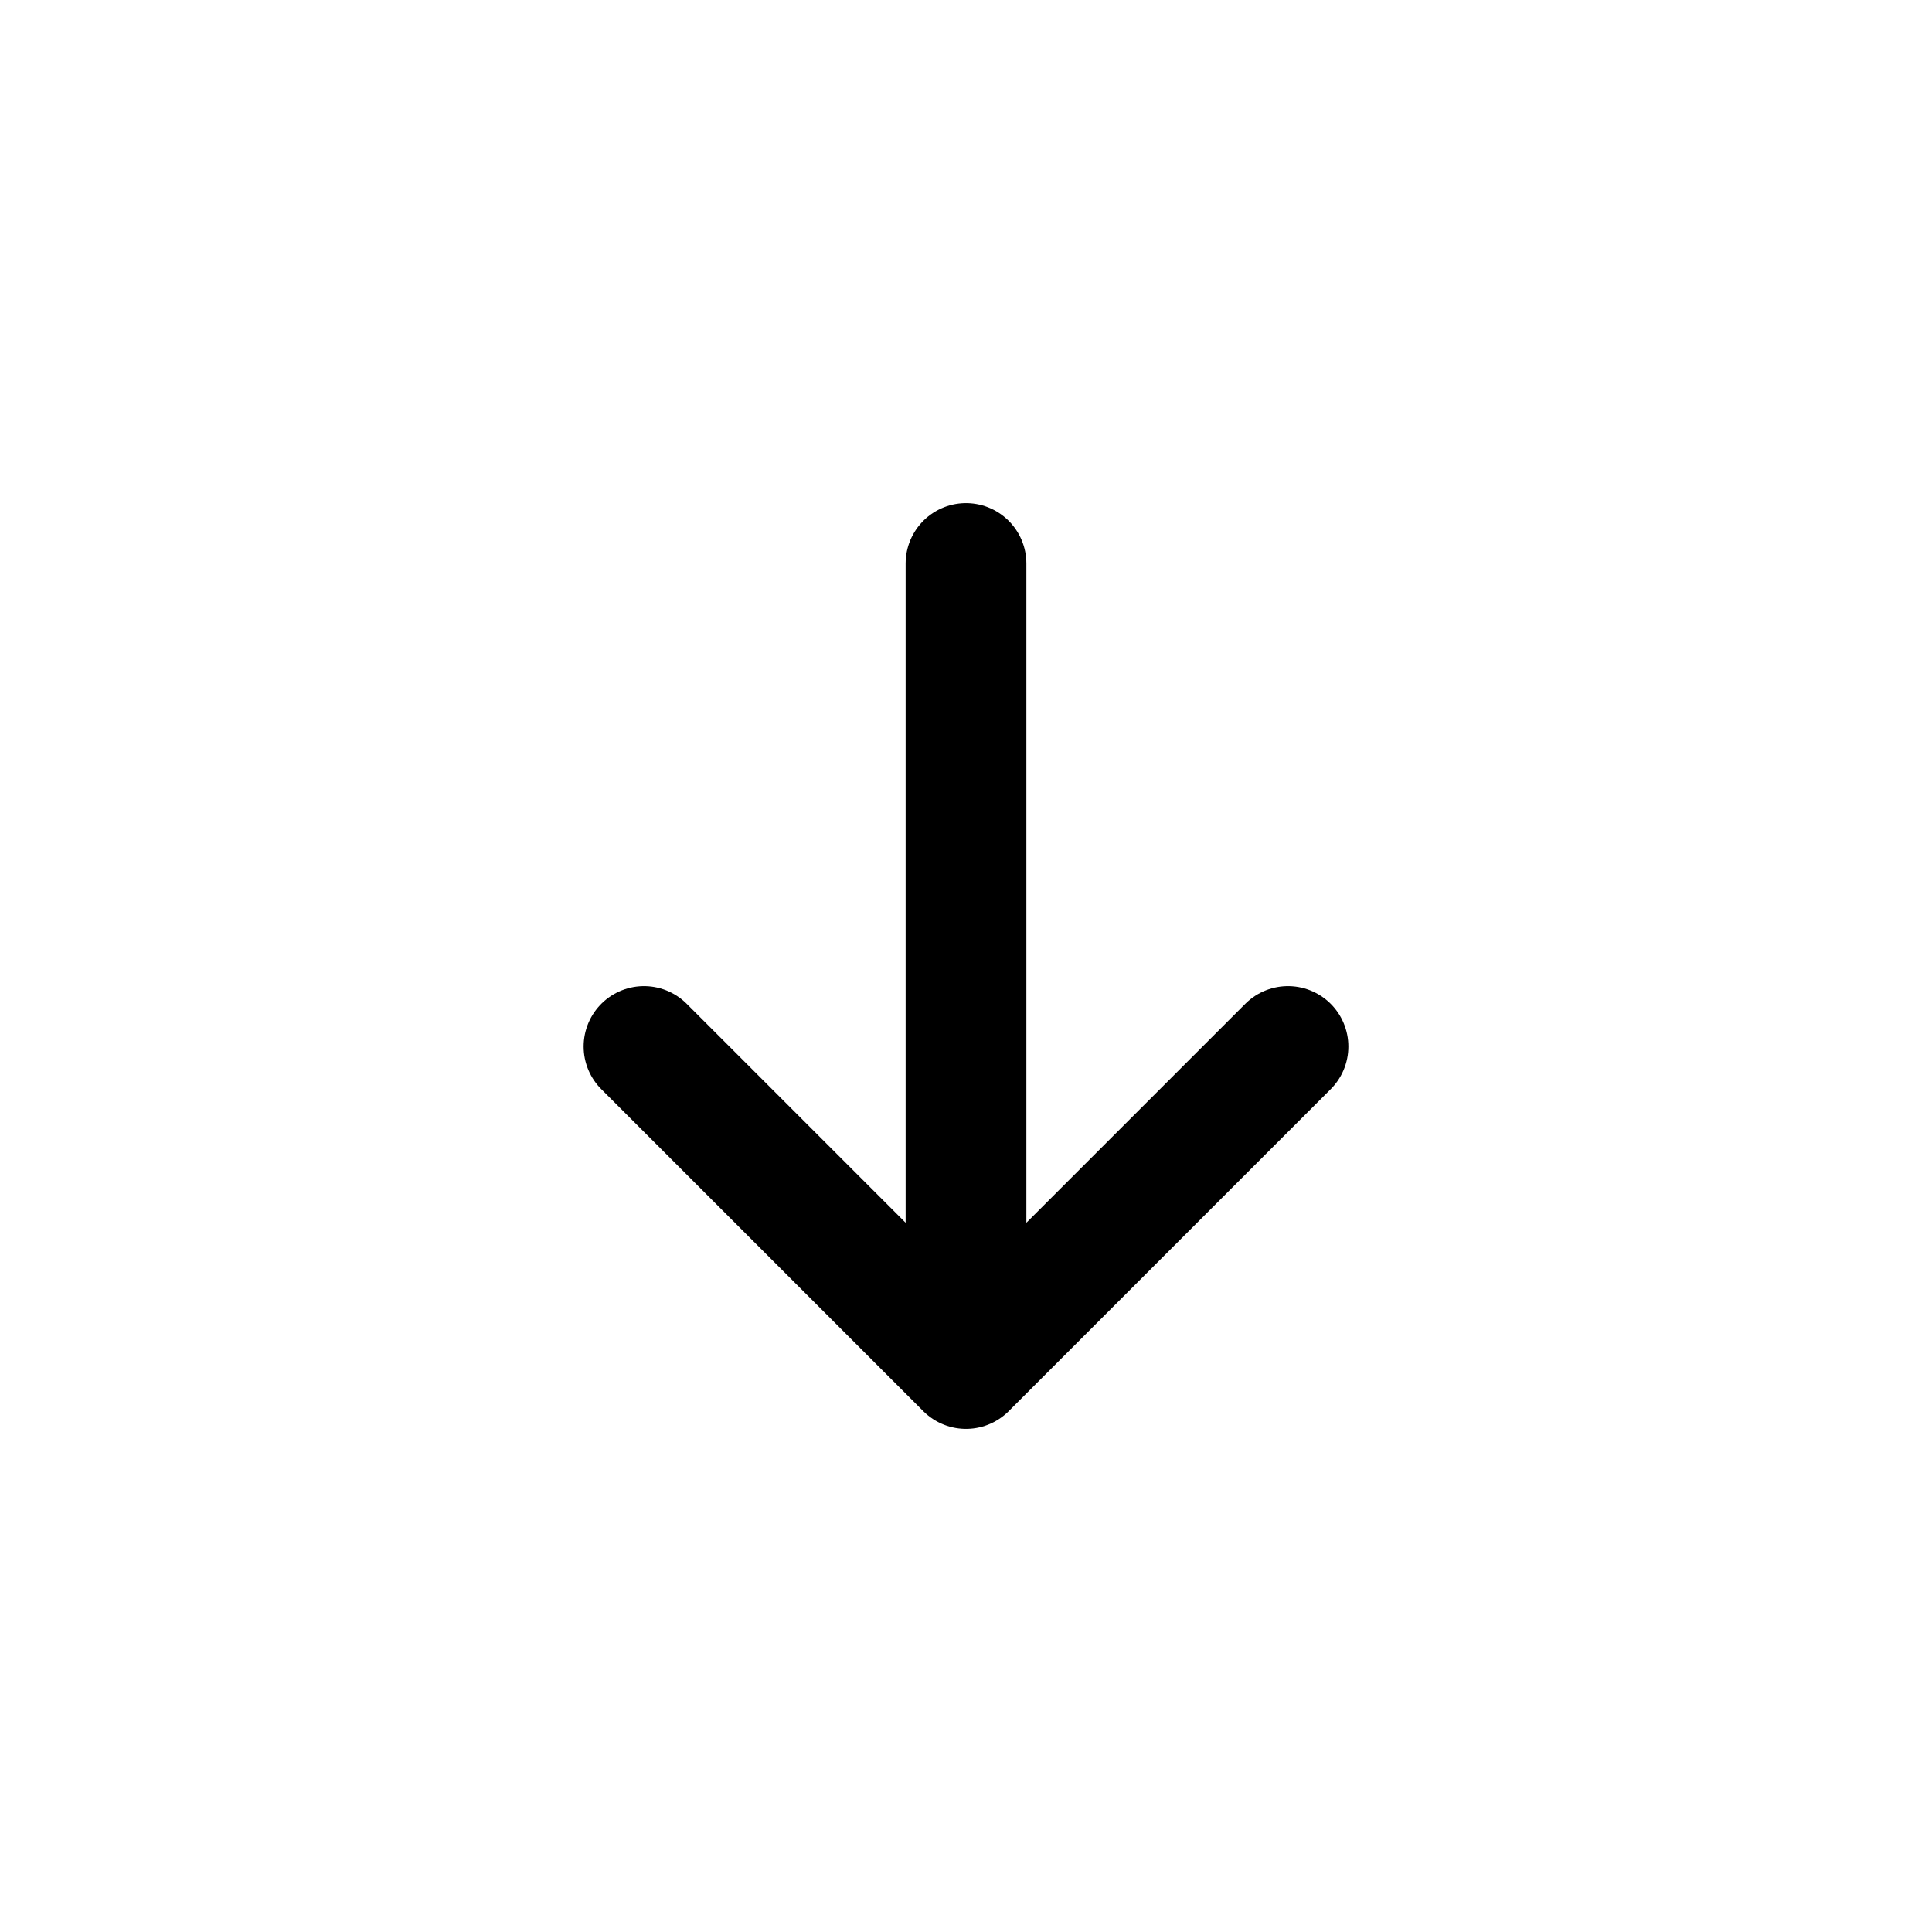
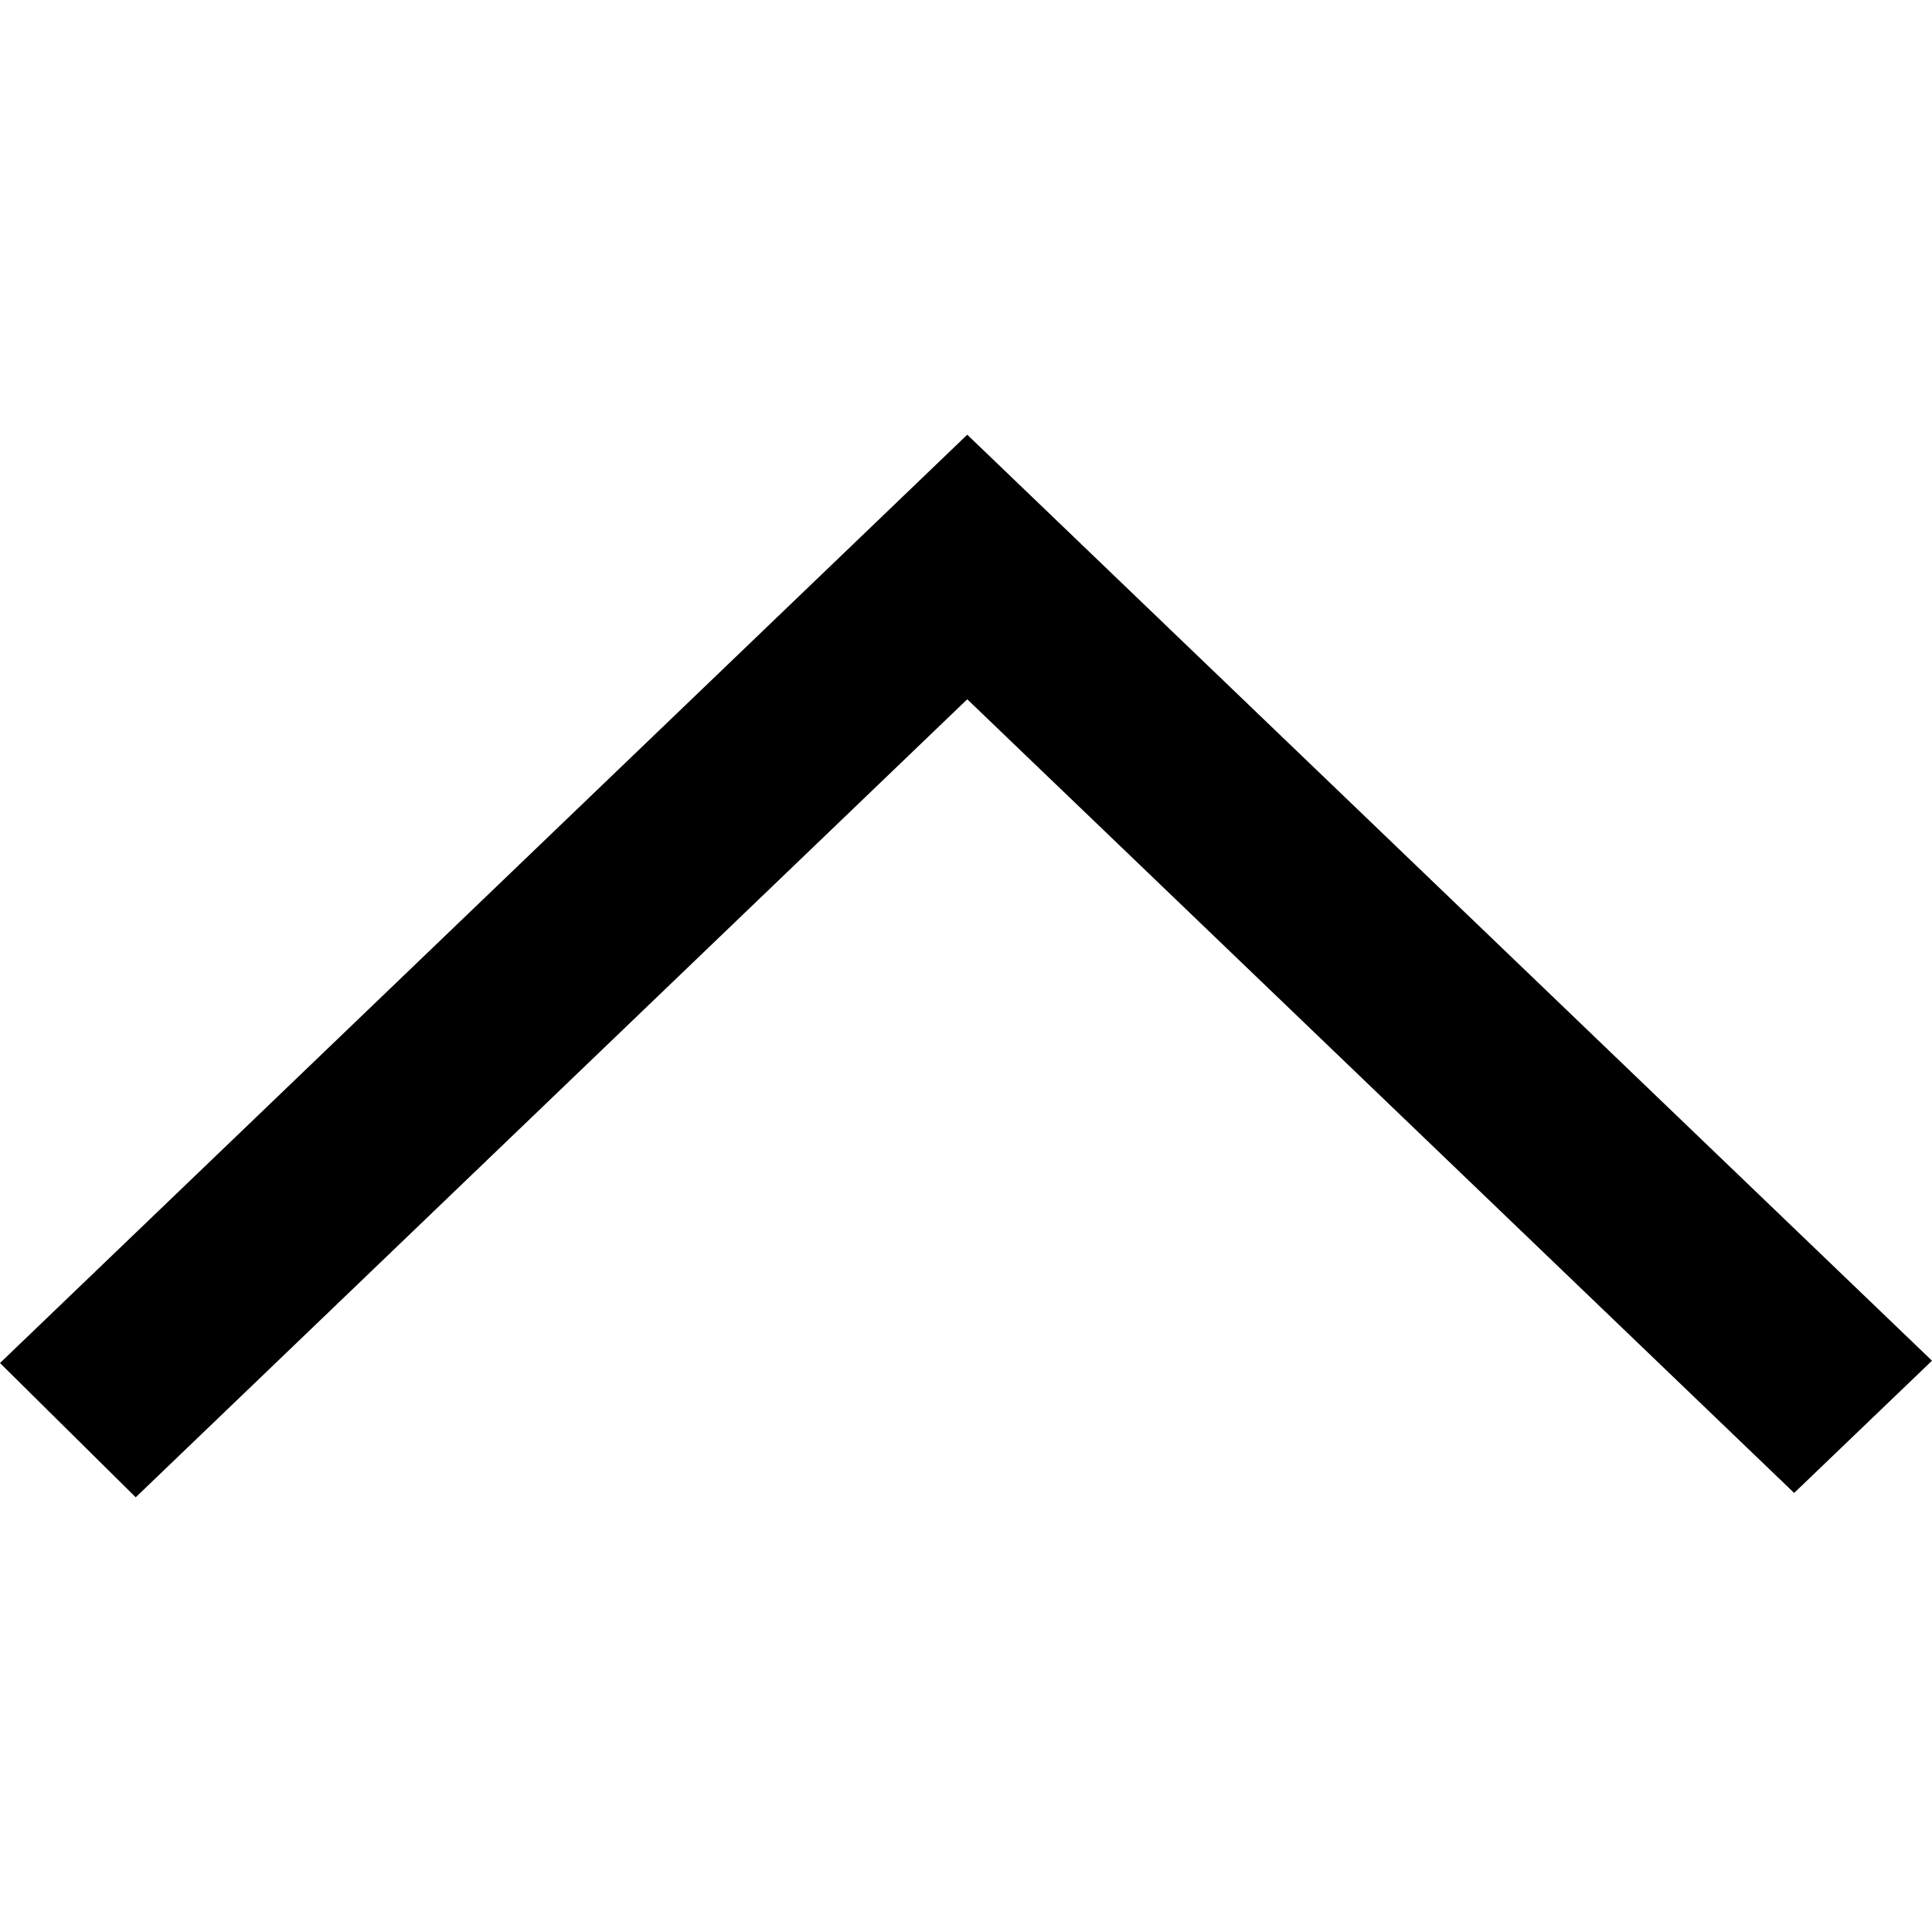
- <svg xmlns="http://www.w3.org/2000/svg" width="24px" height="24px" viewBox="0 0 24 24" fill="none">
-   <path d="M12 17L12 7M12 17L8 13M12 17L16 13" stroke="#000000" stroke-width="1.5" stroke-linecap="round" stroke-linejoin="round" />
+ <svg xmlns="http://www.w3.org/2000/svg" width="800px" height="800px" viewBox="0 -4.5 20 20" version="1.1">
+   <defs>
+ 
+ </defs>
+   <g id="Page-1" stroke="none" stroke-width="1" fill="none" fill-rule="evenodd">
+     <g id="Dribbble-Light-Preview" transform="translate(-140, -6683)" fill="#000000">
+       <g id="icons" transform="translate(56, 160)">
+         <path d="M84,6532.61 L85.405,6534 L94.013,6525.739 L94.931,6526.62 L94.926,6526.615 L102.573,6533.955 L104,6532.586 C101.886,6530.557 95.985,6524.893 94.013,6523 C92.547,6524.406 93.976,6523.035 84,6532.61" id="arrow_up-[#340]">
+ 
+ </path>
+       </g>
+     </g>
+   </g>
</svg>
